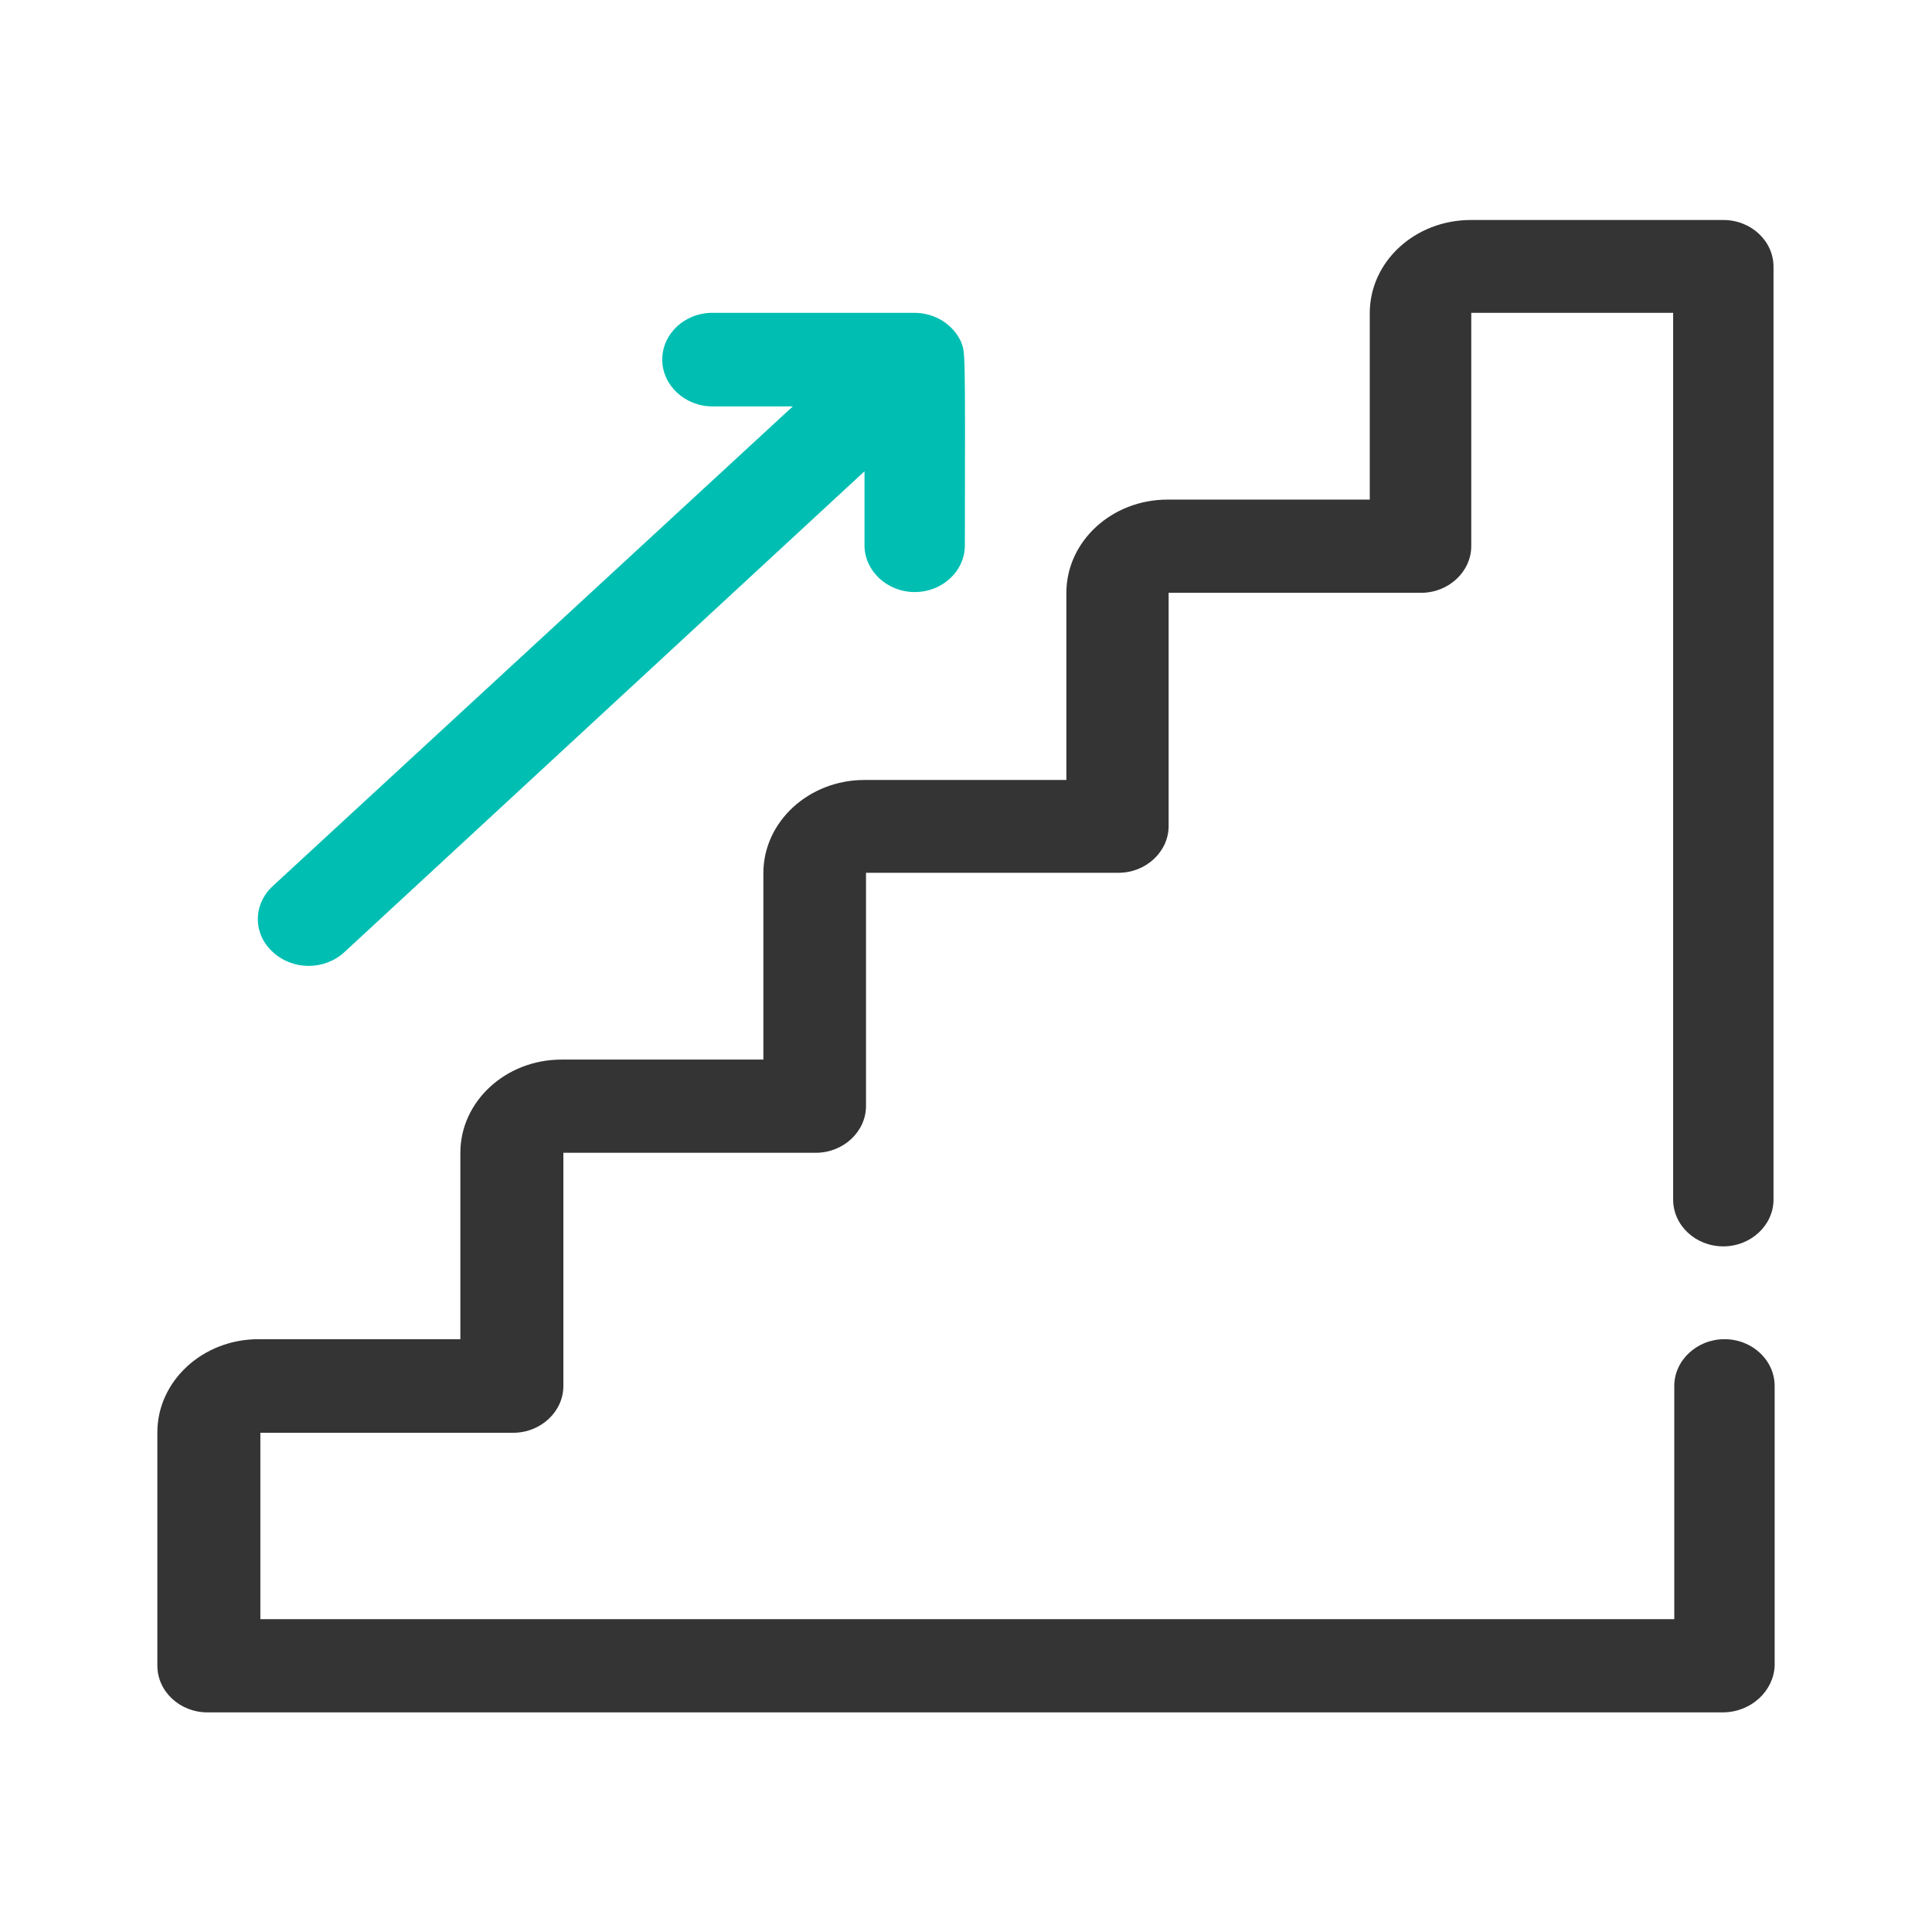
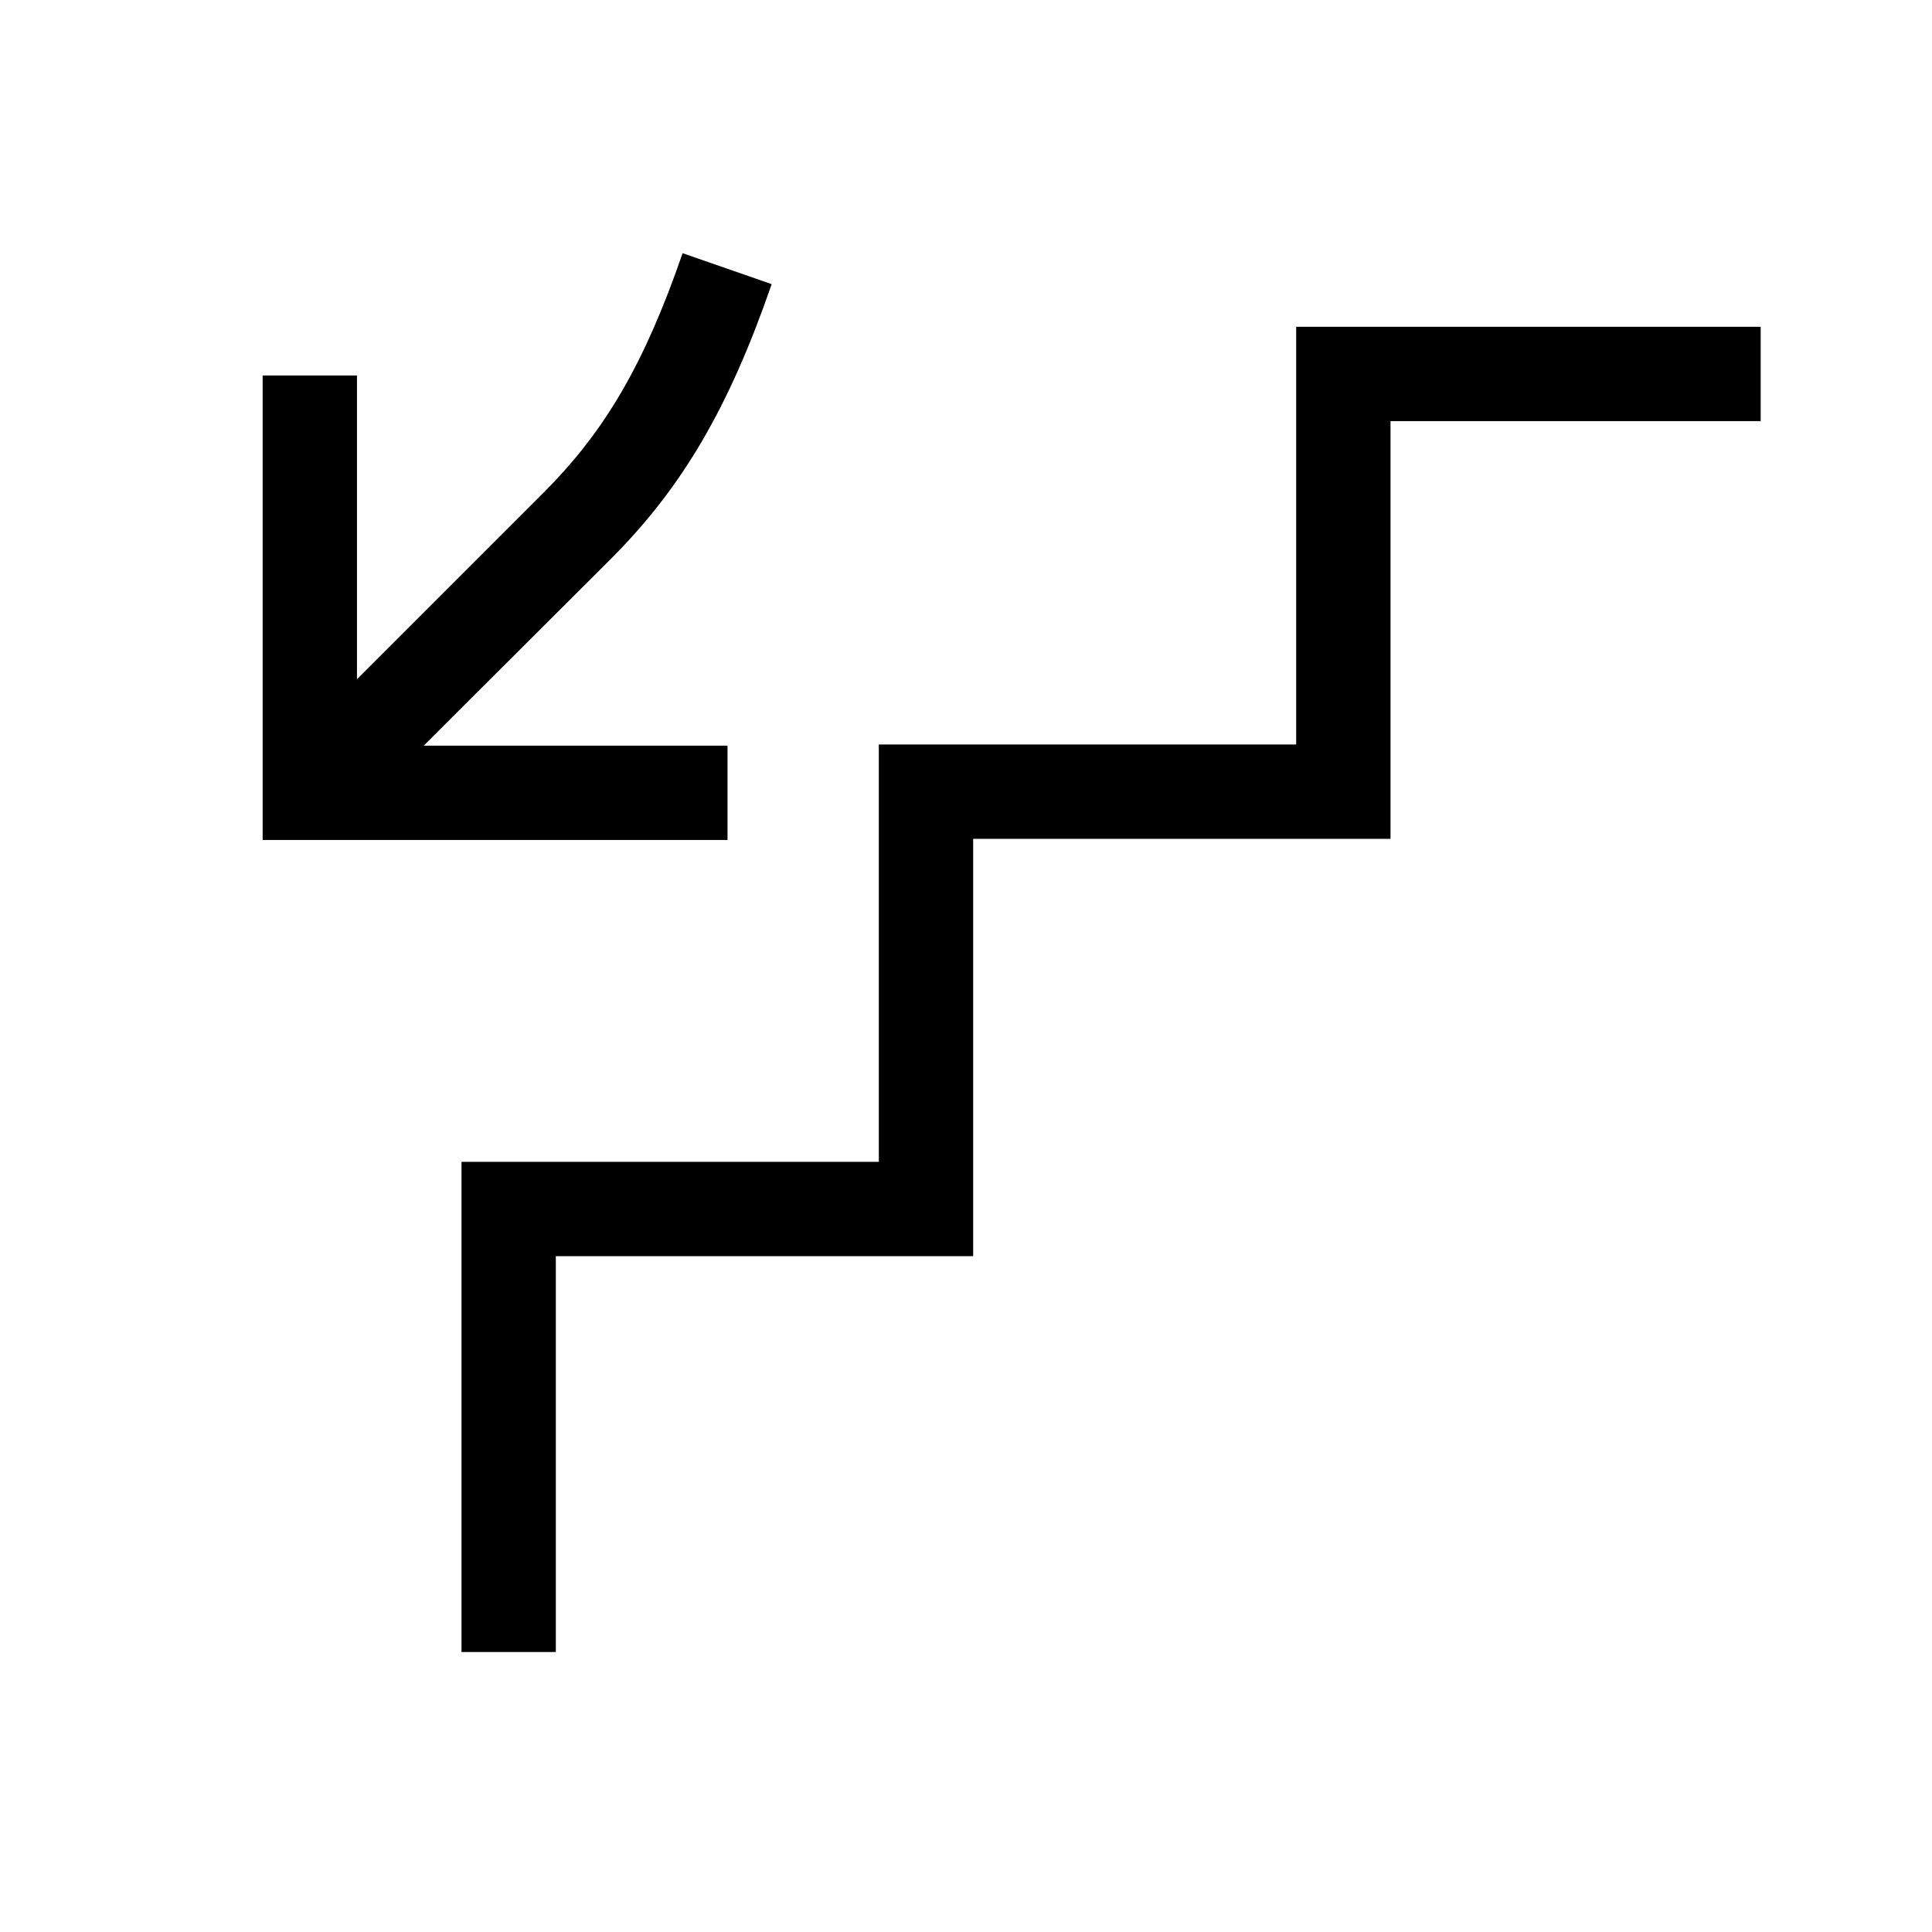
<svg xmlns="http://www.w3.org/2000/svg" version="1.1" id="Capa_1" x="0px" y="0px" viewBox="0 0 512 512" style="enable-background:new 0 0 512 512;" xml:space="preserve">
-   <style type="text/css">
- 	.svg_base{fill:#343434;}
- 	.svg_accent{fill:#00BFB2;}
- </style>
  <g>
-     <path class="svg_accent" d="M254.7,90.6c-2.1-4.6-6.9-7.7-12.4-7.7h-53.5c-7.4,0-13.3,5.6-13.3,12.4c0,6.8,6,12.4,13.3,12.4h21.3   L72.3,234.8c-5.3,4.9-5.3,12.7,0,17.5c5.3,4.9,13.7,4.9,19,0l137.8-127.4v19.6c0,6.8,6,12.4,13.3,12.4c7.4,0,13.3-5.6,13.3-12.4   C255.8,91.2,255.8,93.7,254.7,90.6" />
-     <path class="svg_base" d="M456.5,453.8H55c-7.4,0-13.3-5.6-13.3-12.4v-61.8c0-13.6,12-24.7,26.8-24.7H122v-49.4c0-13.6,12-24.7,26.8-24.7h53.5   v-49.4c0-13.6,12-24.7,26.8-24.7h53.5v-49.6c0-13.6,12-24.7,26.8-24.7H363V83c0-13.7,12-24.7,26.8-24.7h66.9   c7.4,0,13.3,5.6,13.3,12.4v247.2c0,6.8-6,12.4-13.3,12.4c-7.4,0-13.3-5.6-13.3-12.4v-235h-53.5v61.8c0,6.8-6,12.4-13.3,12.4h-66.9   v61.8c0,6.8-6,12.4-13.3,12.4h-66.9v61.8c0,6.8-6,12.4-13.3,12.4h-66.9v61.8c0,6.8-6,12.4-13.3,12.4H69v49.4h374.7v-61.8   c0-6.8,6-12.4,13.3-12.4c7.4,0,13.3,5.6,13.3,12.4v74.2C470,448.2,464,453.8,456.5,453.8z" />
+     <path d="M112.3,197.6h80.5v25H69.6l0-123.1l25,0l0,80.5l49.8-49.8c16.1-16.2,26.4-33.9,36.5-63.1l23.6,8.2   c-11.3,32.7-23.6,53.7-42.4,72.6L112.3,197.6z" />
+     <polygon points="343.5,86.6 343.5,197.3 232.9,197.3 232.9,307.9 122.3,307.9 122.3,437.8 147.3,437.8 147.3,332.9 257.9,332.9    257.9,222.3 368.5,222.3 368.5,111.6 466.6,111.6 466.6,86.6  " />
  </g>
</svg>
